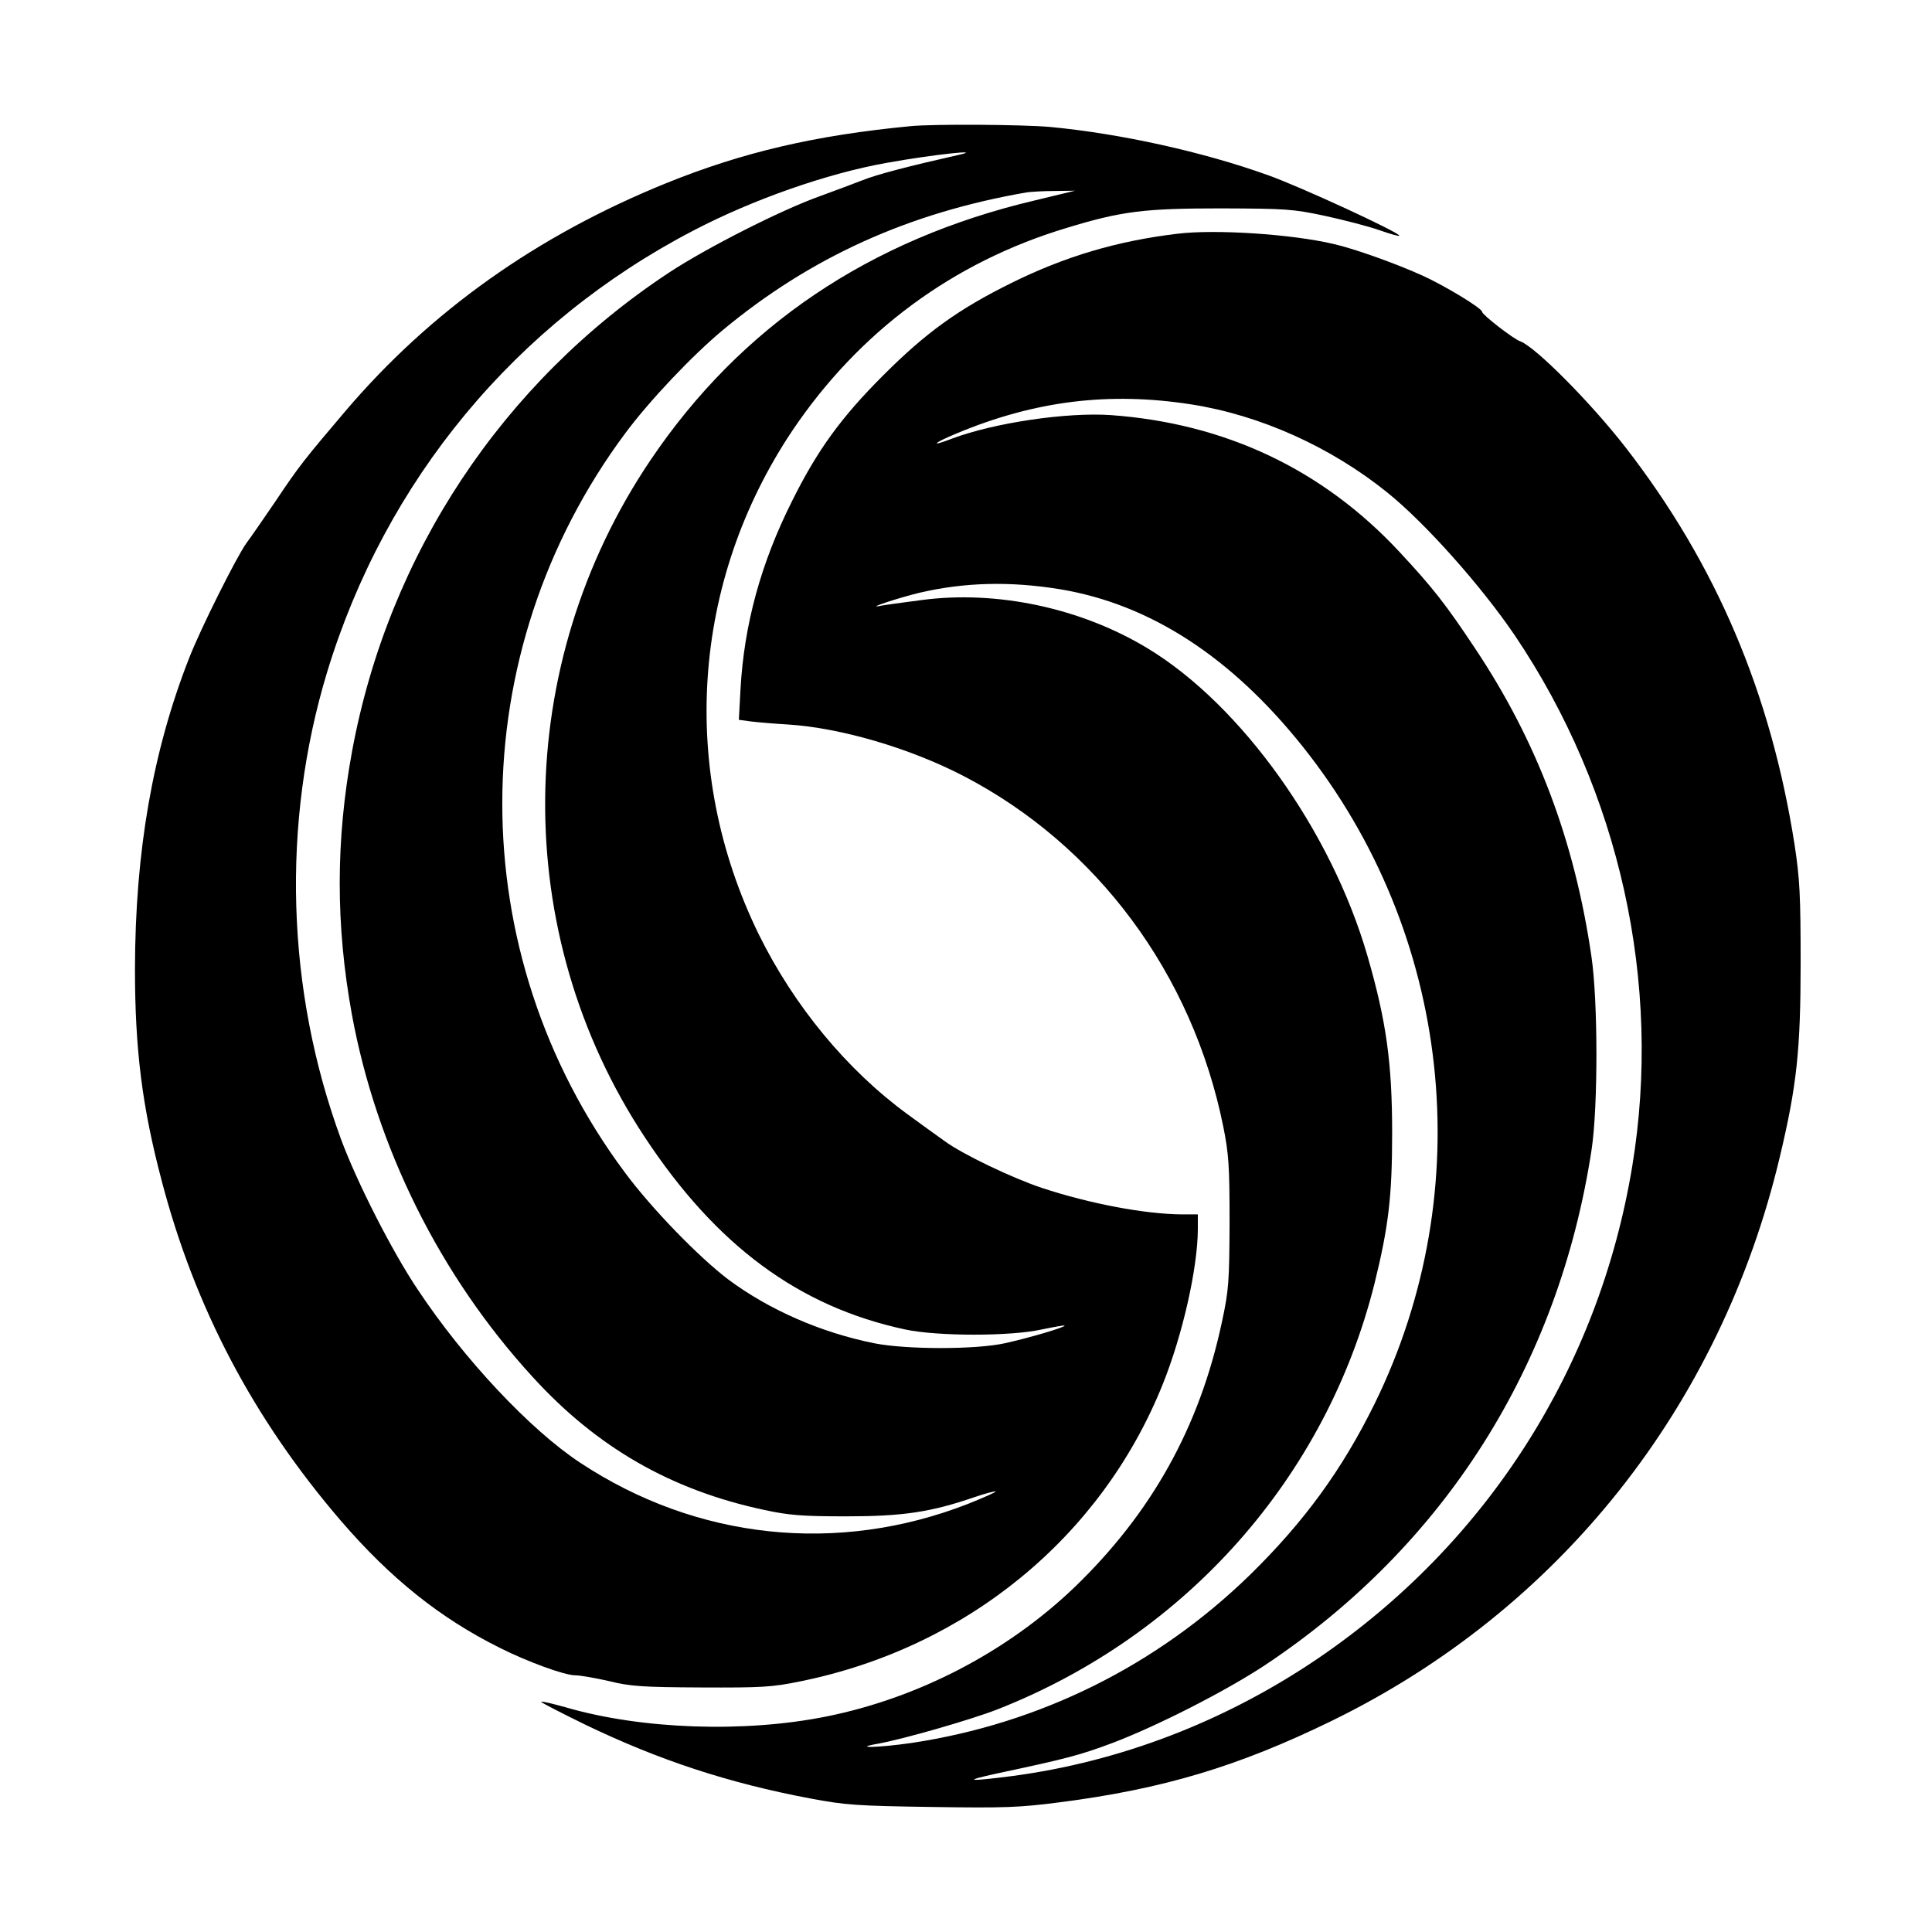
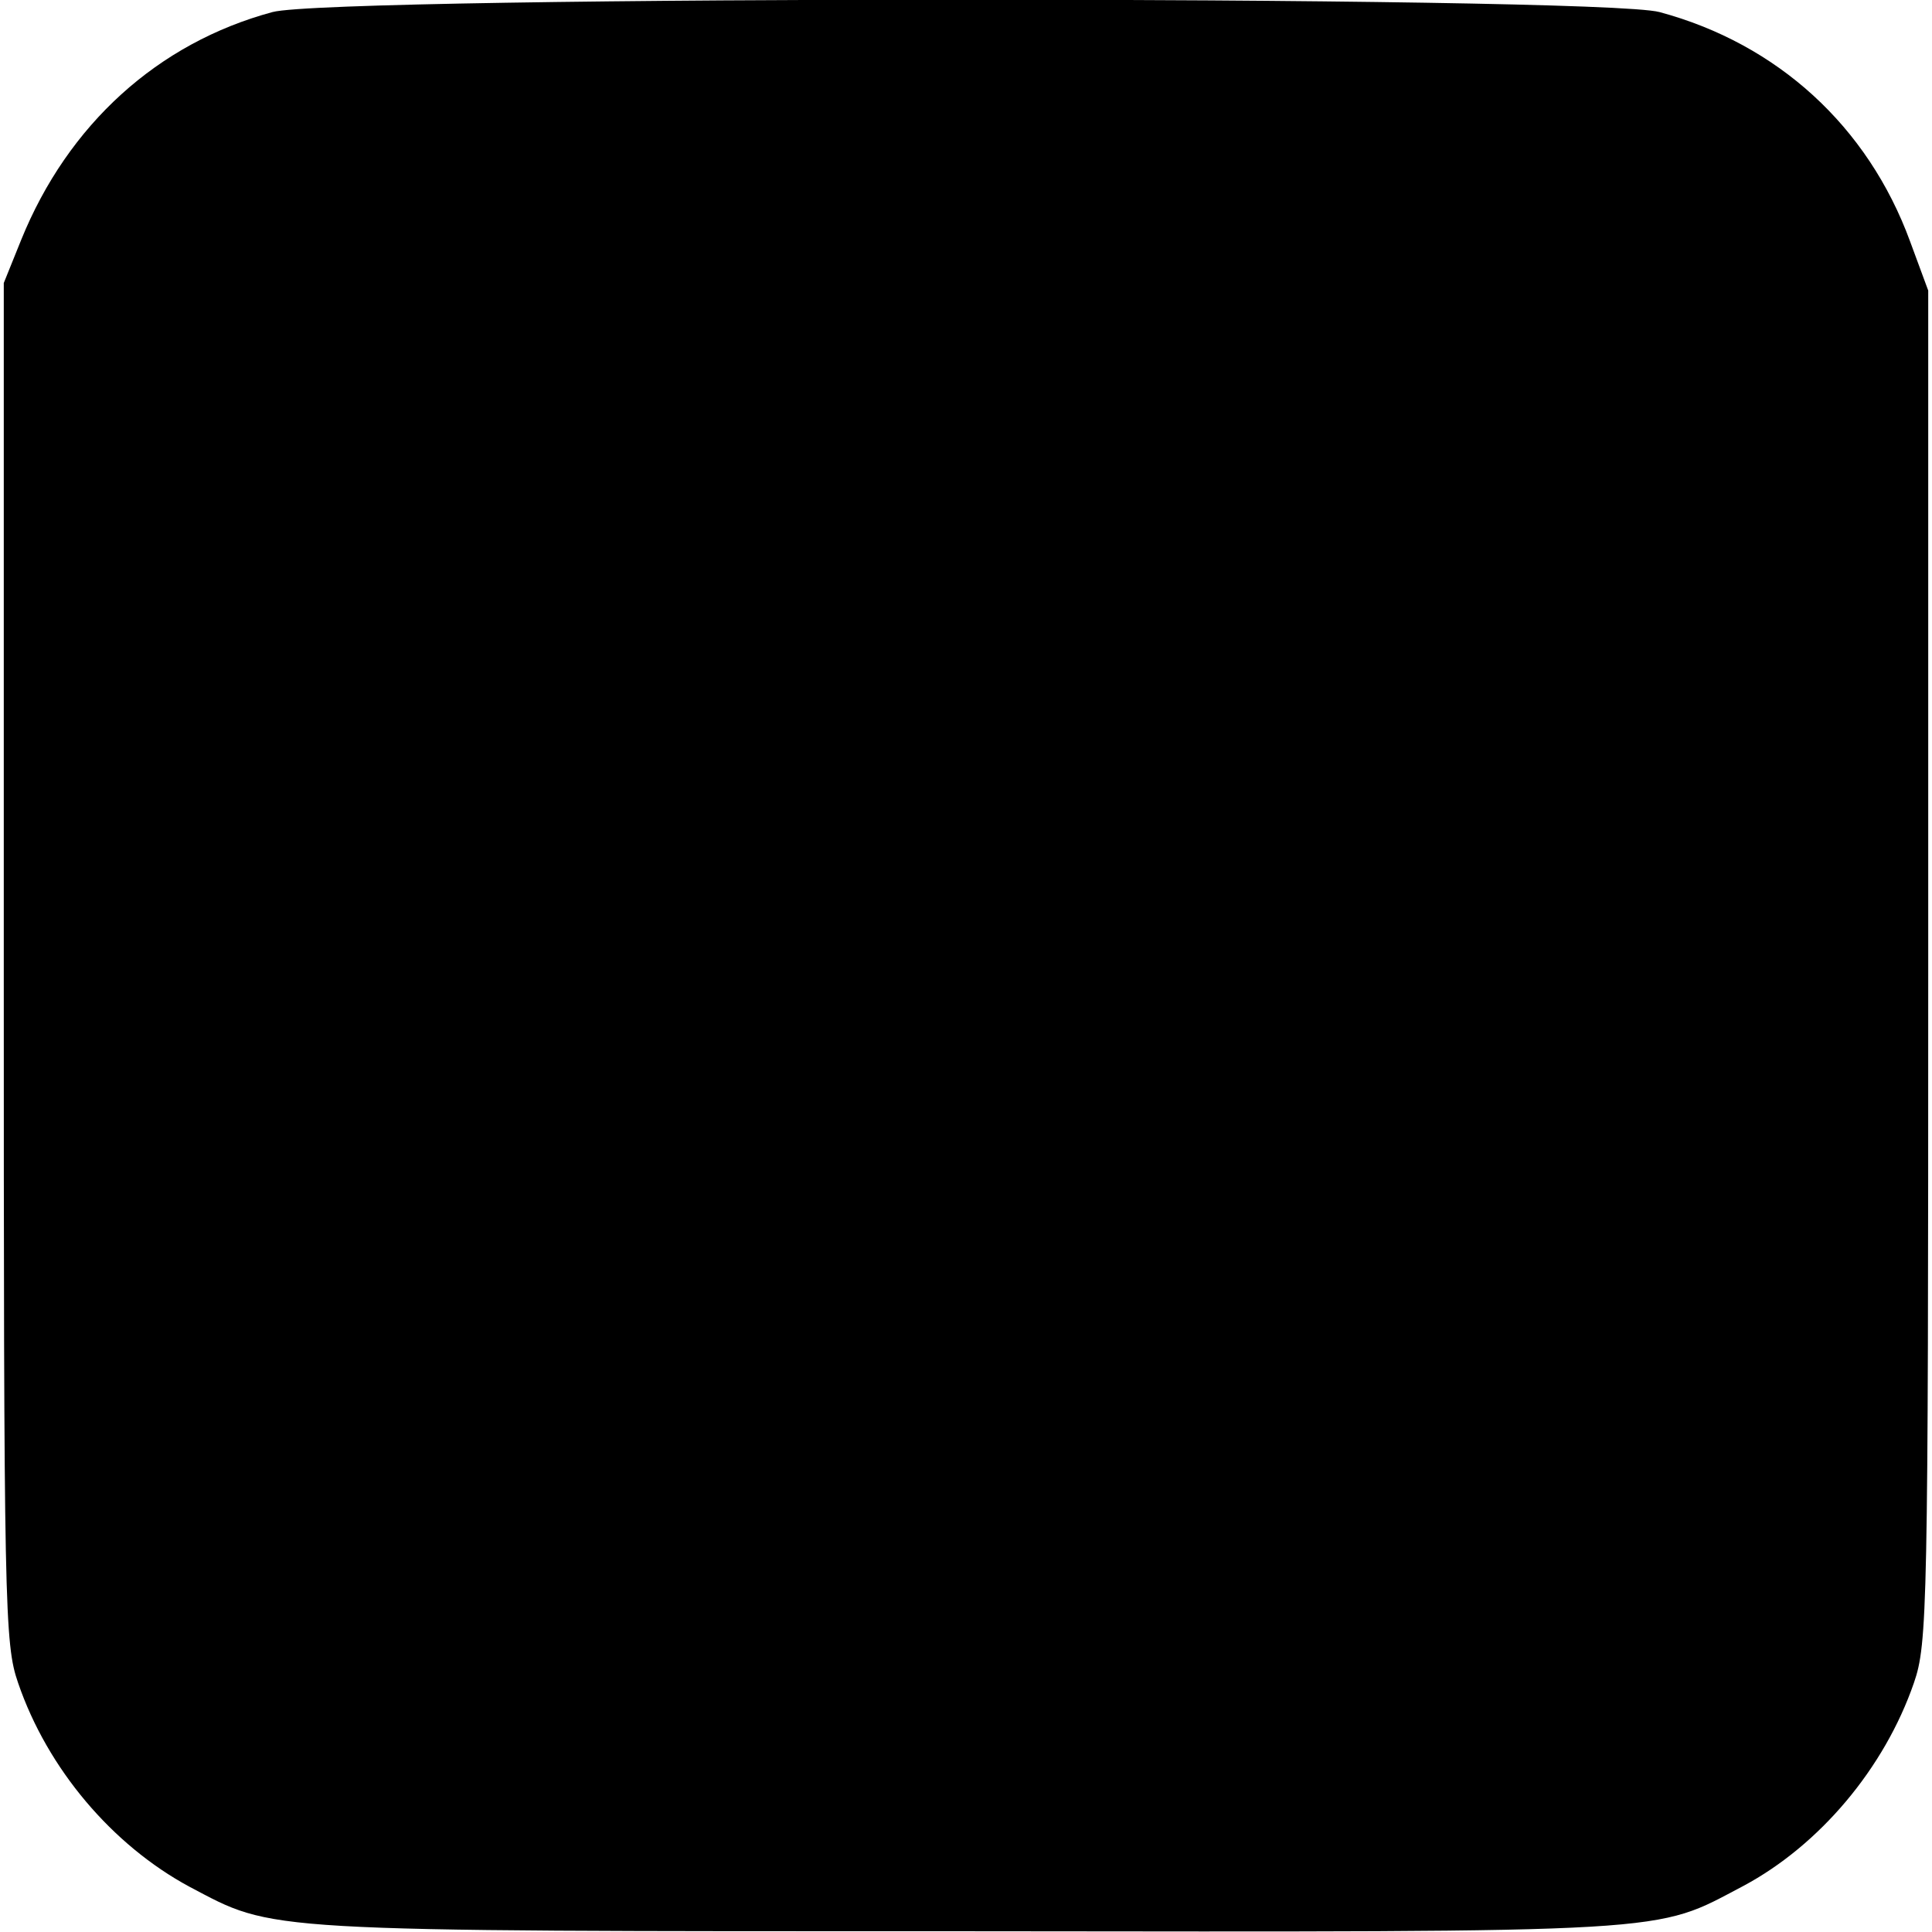
- <svg xmlns="http://www.w3.org/2000/svg" version="1.0" width="700pt" height="700pt" viewBox="0 0 700 700" preserveAspectRatio="xMidYMid meet">
-   <g transform="translate(0,700) scale(0.1,-0.1)" fill="#000000" stroke="none">
-     <path d="M3300 6543 c-345 -33 -608 -94 -887 -207 -468 -190 -853 -463 -1162 -826 -146 -172 -168 -199 -252 -325 -41 -60 -89 -130 -107 -154 -35 -49 -165 -308 -207 -416 -132 -337 -195 -699 -196 -1125 0 -293 26 -499 96 -765 121 -464 334 -867 650 -1235 180 -209 360 -353 575 -460 101 -51 236 -100 274 -100 19 0 74 -10 123 -21 76 -19 121 -22 333 -23 220 -1 257 1 359 22 603 122 1092 523 1314 1077 72 179 127 423 127 563 l0 52 -57 0 c-135 1 -336 39 -508 96 -108 36 -288 122 -353 170 -30 21 -90 65 -134 97 -219 160 -411 392 -539 652 -290 593 -244 1278 122 1825 241 358 581 610 993 734 200 61 281 71 561 71 233 -1 258 -2 375 -27 69 -15 158 -38 198 -52 39 -14 72 -23 72 -20 0 12 -357 177 -475 219 -236 85 -536 151 -790 175 -101 9 -422 11 -505 3z m170 -105 c-173 -39 -293 -70 -345 -91 -33 -13 -103 -39 -155 -58 -140 -50 -408 -186 -545 -276 -605 -399 -1017 -1021 -1149 -1733 -60 -324 -60 -632 -1 -956 89 -483 319 -946 654 -1312 233 -256 502 -411 841 -483 88 -19 136 -23 295 -23 205 0 307 15 464 69 41 14 76 23 78 21 3 -2 -43 -22 -100 -45 -472 -184 -983 -130 -1406 150 -180 119 -419 373 -587 626 -93 138 -222 392 -279 547 -198 539 -216 1142 -50 1690 211 695 683 1265 1326 1600 216 113 487 208 702 246 166 30 362 51 257 28z m280 -164 c-599 -141 -1066 -456 -1393 -941 -501 -742 -510 -1713 -21 -2453 259 -393 559 -615 944 -697 117 -25 382 -25 494 0 44 9 81 16 83 14 5 -5 -126 -44 -217 -64 -105 -23 -355 -23 -472 0 -194 39 -381 121 -529 231 -107 81 -278 257 -375 388 -593 796 -592 1881 2 2679 87 117 242 281 354 374 317 263 672 424 1100 498 14 2 59 5 100 5 l75 1 -145 -35z" />
-     <path d="M4265 6153 c-217 -26 -406 -82 -600 -178 -194 -96 -310 -180 -465 -335 -152 -152 -238 -270 -330 -455 -114 -227 -174 -449 -187 -682 l-6 -111 44 -6 c24 -3 84 -8 134 -11 190 -12 440 -85 635 -186 484 -251 830 -717 942 -1270 20 -100 23 -142 23 -349 -1 -216 -3 -245 -28 -361 -81 -380 -255 -692 -536 -962 -243 -232 -563 -399 -896 -466 -297 -60 -671 -47 -945 33 -47 13 -87 23 -89 20 -2 -2 70 -39 160 -83 266 -128 517 -211 814 -267 127 -24 168 -27 440 -31 266 -4 319 -2 465 17 374 48 647 130 985 295 824 402 1409 1138 1624 2045 61 256 75 386 75 700 0 246 -3 305 -22 430 -86 549 -284 1016 -613 1440 -127 163 -325 362 -380 383 -25 8 -139 97 -139 107 0 13 -134 94 -215 131 -97 44 -248 98 -323 115 -153 36 -430 54 -567 37z m50 -618 c251 -39 506 -154 711 -319 138 -111 341 -339 463 -519 380 -564 534 -1260 425 -1922 -120 -730 -527 -1368 -1139 -1784 -336 -228 -716 -374 -1108 -426 -164 -21 -181 -18 -52 10 254 54 298 66 416 110 163 62 410 188 551 281 652 433 1066 1087 1185 1871 23 155 23 536 -1 698 -61 419 -197 779 -421 1115 -107 161 -153 220 -276 352 -277 297 -629 464 -1044 494 -161 11 -423 -28 -575 -85 -83 -32 -70 -17 17 19 283 118 551 151 848 105z m-474 -670 c325 -54 619 -244 879 -570 540 -677 641 -1605 261 -2380 -118 -240 -256 -429 -452 -621 -338 -329 -761 -539 -1226 -609 -117 -17 -220 -20 -123 -3 90 16 338 87 435 125 683 269 1189 840 1365 1542 51 207 64 316 64 546 0 253 -21 405 -89 640 -131 454 -458 911 -797 1116 -241 146 -546 211 -818 175 -69 -9 -136 -18 -150 -21 -58 -12 62 28 140 47 162 38 328 43 511 13z" />
+ <svg xmlns="http://www.w3.org/2000/svg" version="1.0" width="256pt" height="256pt" viewBox="0 0 256 256" preserveAspectRatio="xMidYMid meet">
+   <g transform="translate(0,256) scale(0.1,-0.1)" fill="#000000" stroke="none">
+     <path d="M361 2544 c-152 -41 -271 -149 -333 -302 l-23 -57 0 -900 c0 -858 1 -903 19 -955 39 -114 125 -215 227 -270 114 -60 84 -59 1030 -59 951 -1 909 -3 1029 60 101 54 187 156 226 269 18 52 19 97 19 950 l0 895 -24 65 c-56 153 -176 262 -332 304 -81 22 -1758 22 -1838 0z" />
  </g>
</svg>
